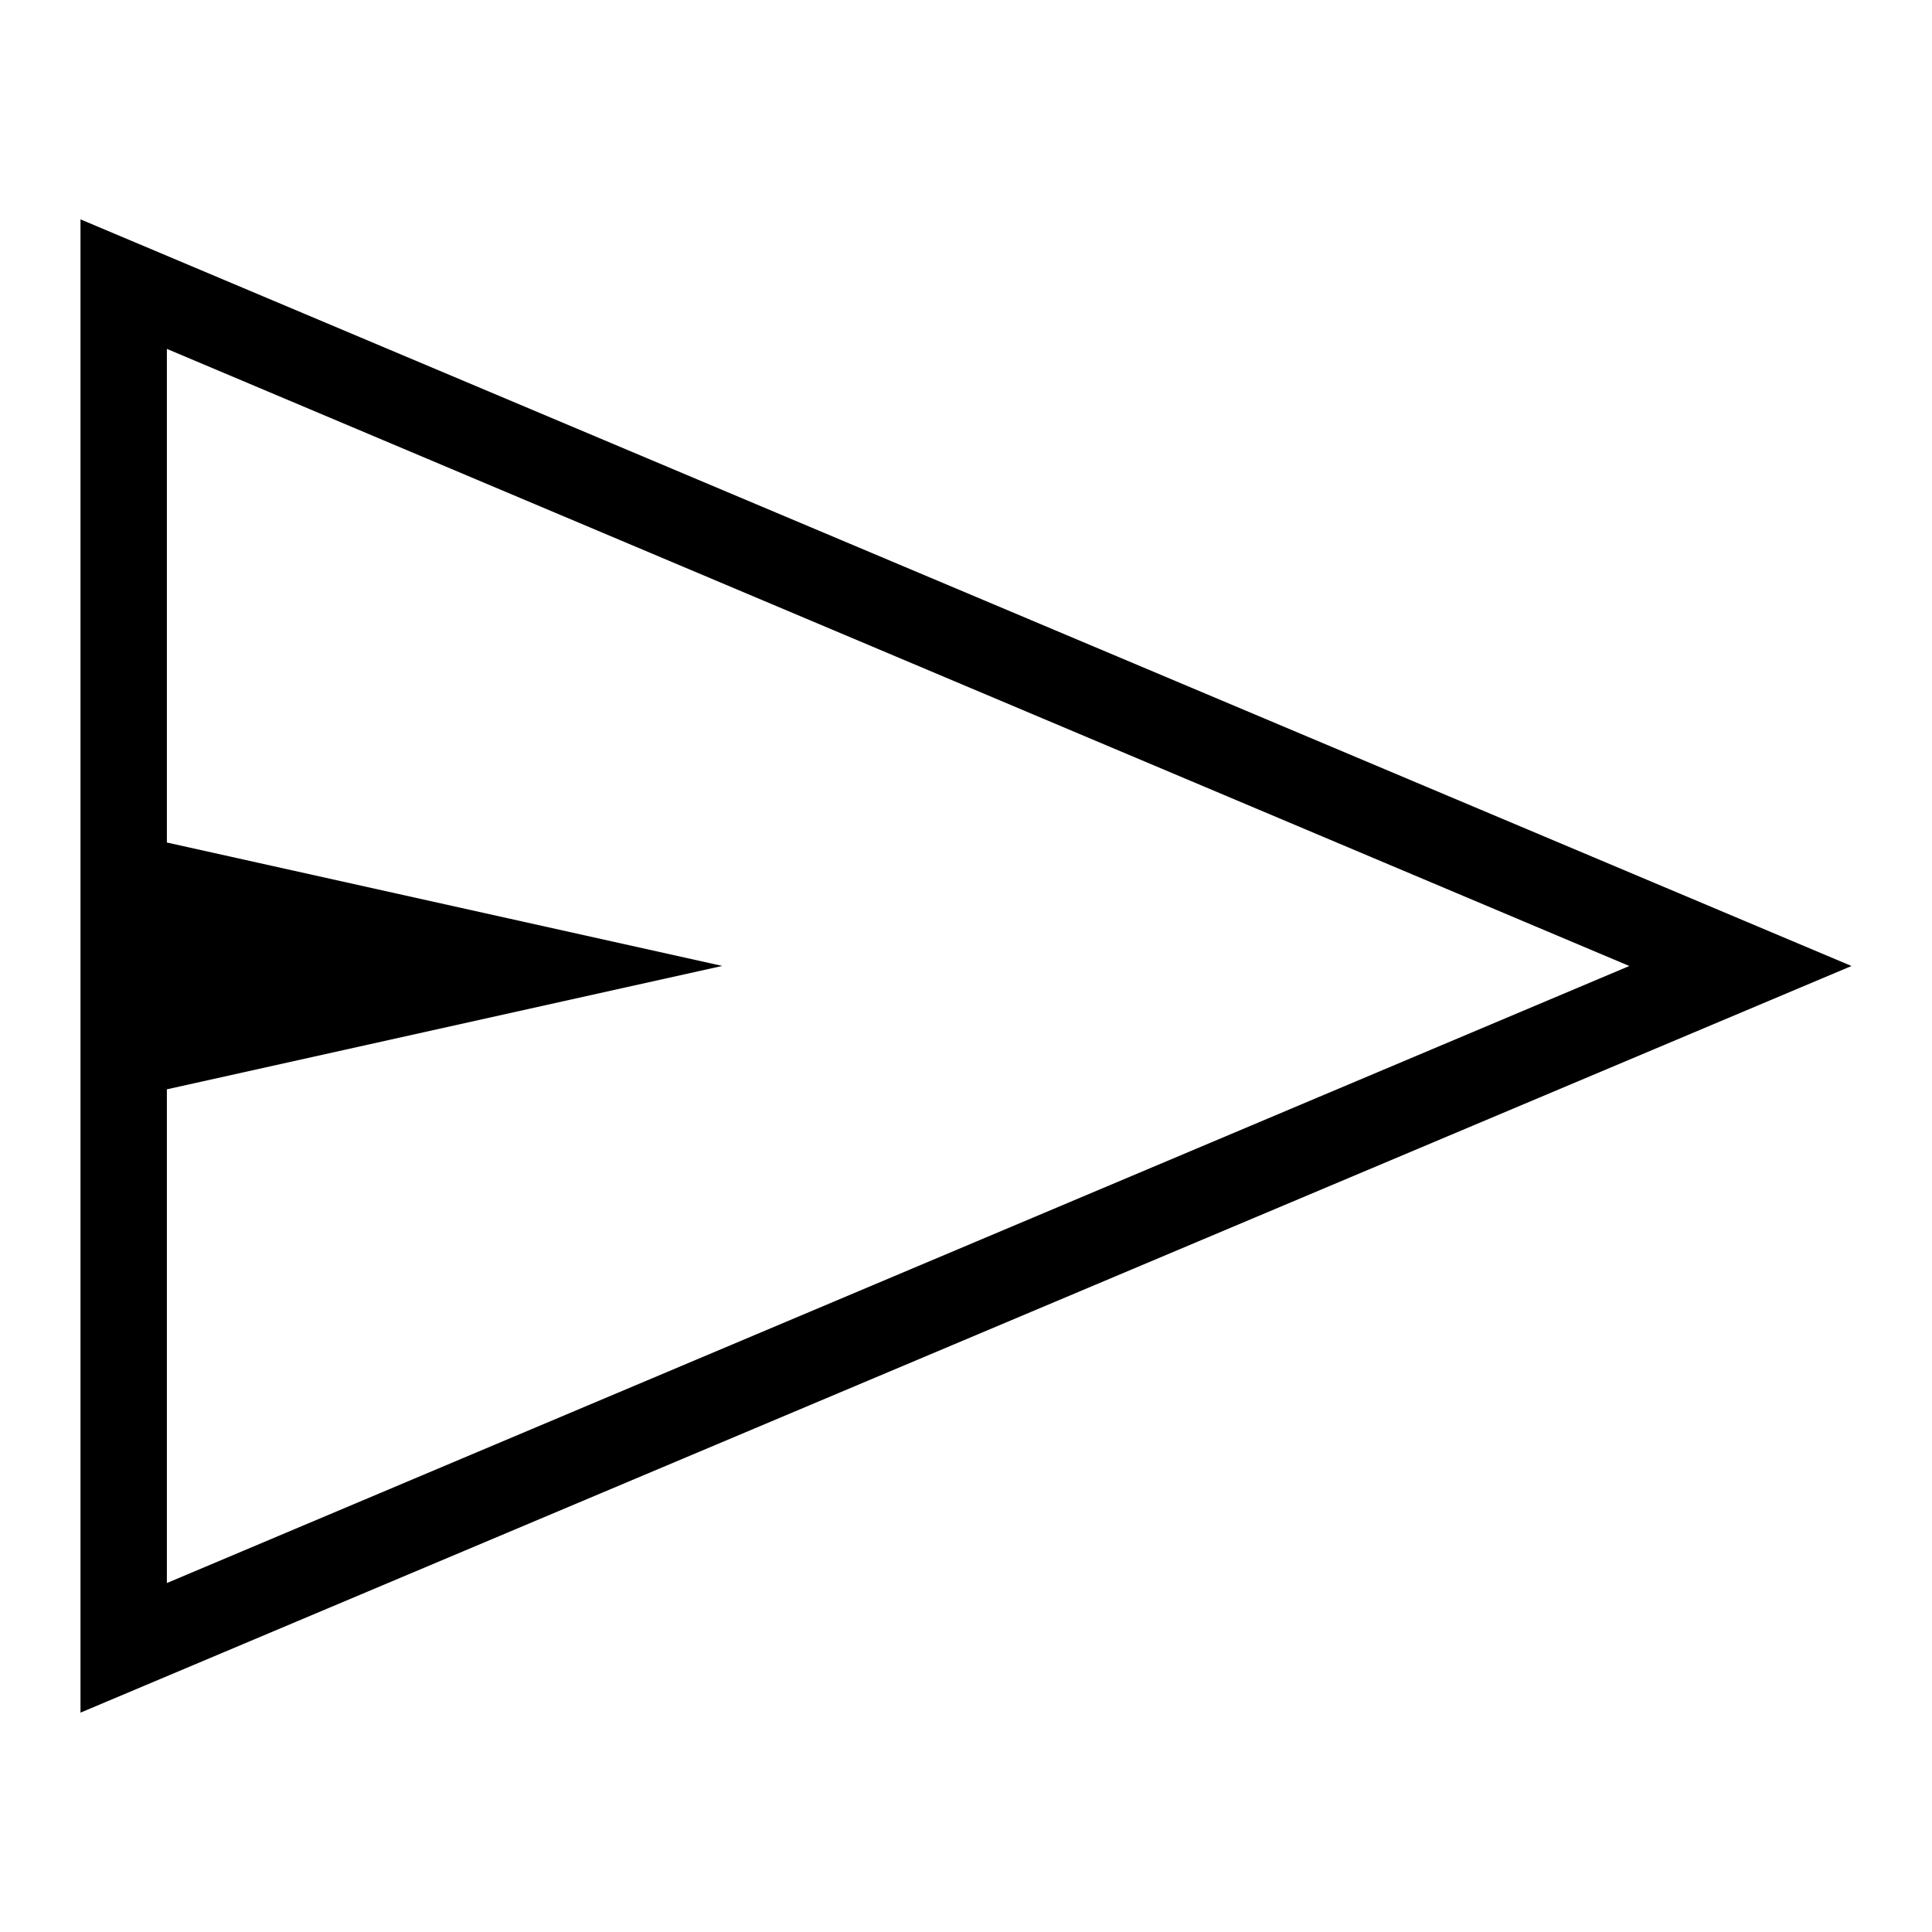
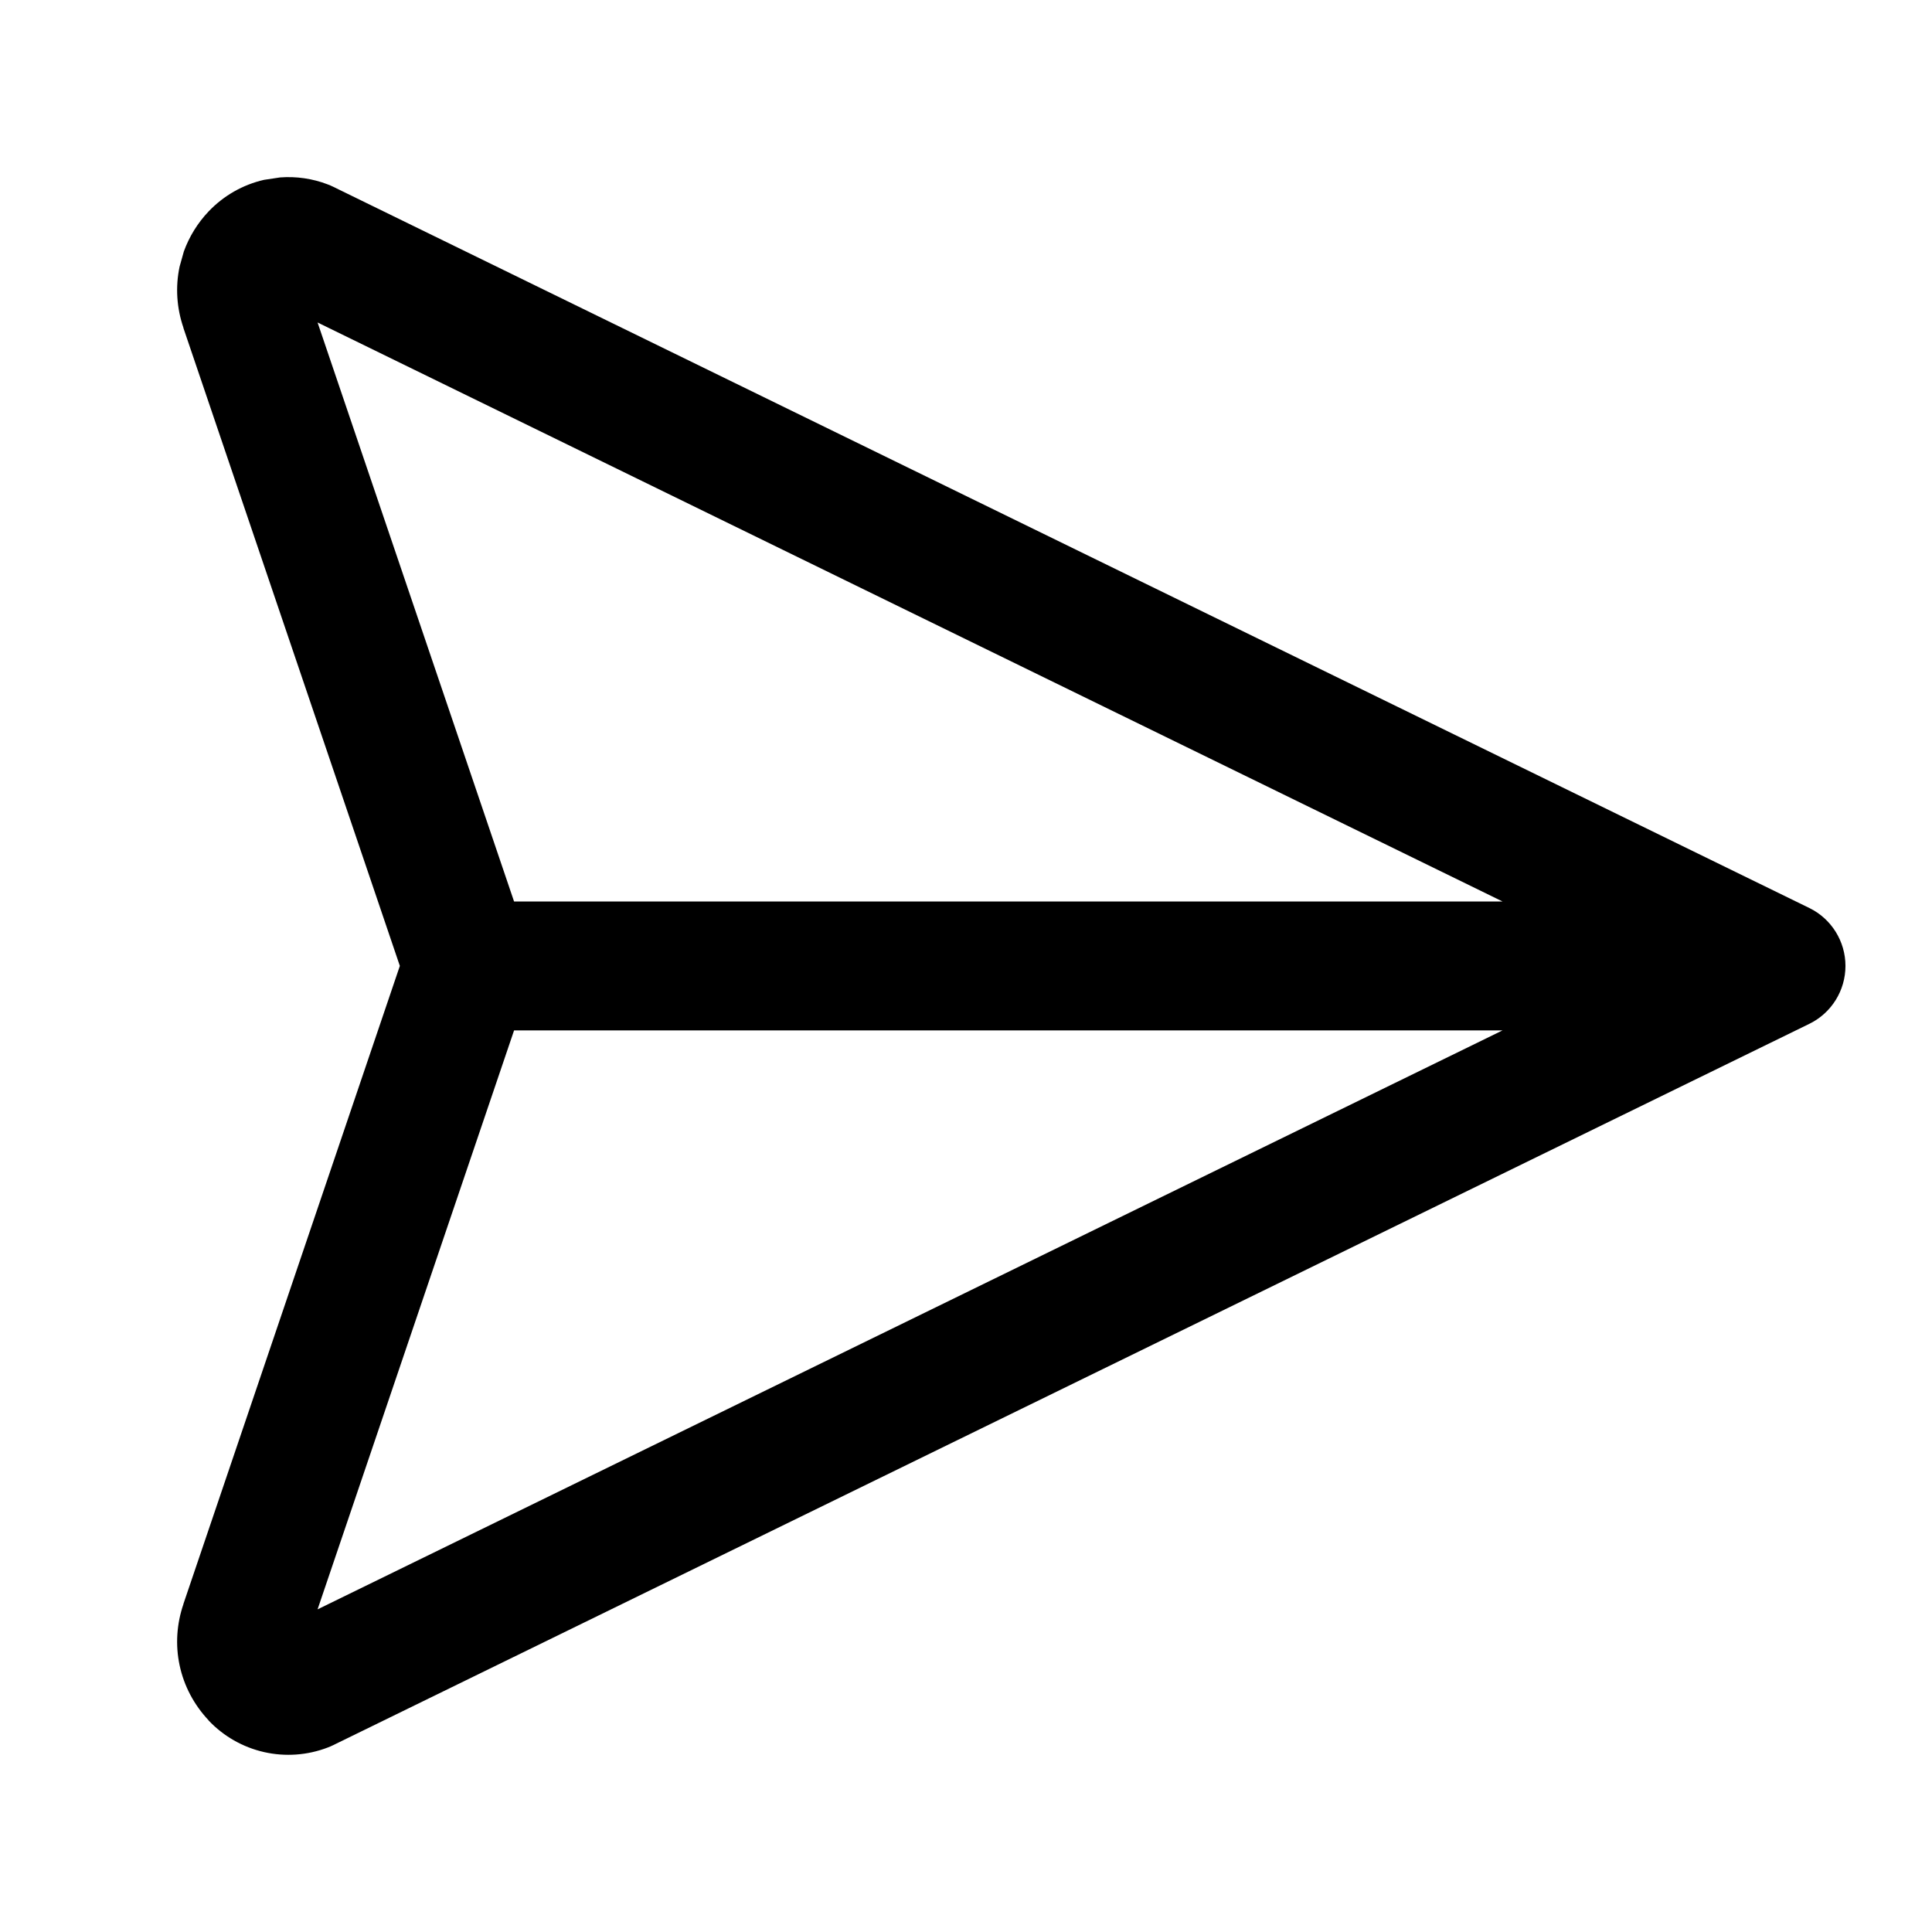
- <svg xmlns="http://www.w3.org/2000/svg" width="24px" height="24px" version="1.1" id="svg767">
-   <defs id="defs771" />
-   <path d="M 1,21.275 V 2.725 l 22,9.275 z m 1.073,-1.61 18.167,-7.665 -18.167,-7.666 v 6.132 l 6.899,1.533 -6.899,1.533 z m 0,0 V 4.334 Z" id="path765" style="stroke-width:1" />
+ <svg xmlns="http://www.w3.org/2000/svg" viewBox="0 0 24 24" fill="none">
+   <path d="M3.48 2.204C3.68 2.189 3.883 2.218 4.072 2.291C4.094 2.299 4.116 2.309 4.137 2.319L22.477 11.28C22.751 11.414 22.925 11.694 22.925 11.999C22.925 12.305 22.751 12.584 22.477 12.718L4.137 21.68C4.116 21.69 4.094 21.7 4.072 21.708C3.82 21.805 3.544 21.825 3.28 21.765C3.016 21.705 2.776 21.568 2.59 21.371L2.591 21.37C2.411 21.179 2.285 20.943 2.231 20.686C2.177 20.433 2.195 20.17 2.279 19.926H2.278L4.967 11.999L2.278 4.073L2.279 4.072C2.195 3.828 2.177 3.566 2.231 3.312L2.284 3.123C2.351 2.939 2.455 2.77 2.591 2.627C2.777 2.431 3.017 2.294 3.28 2.234L3.48 2.204ZM3.945 19.992L18.665 12.8H6.386L3.945 19.992ZM6.386 11.199H18.666L3.945 4.006L6.386 11.199Z" fill="black" />
</svg>
